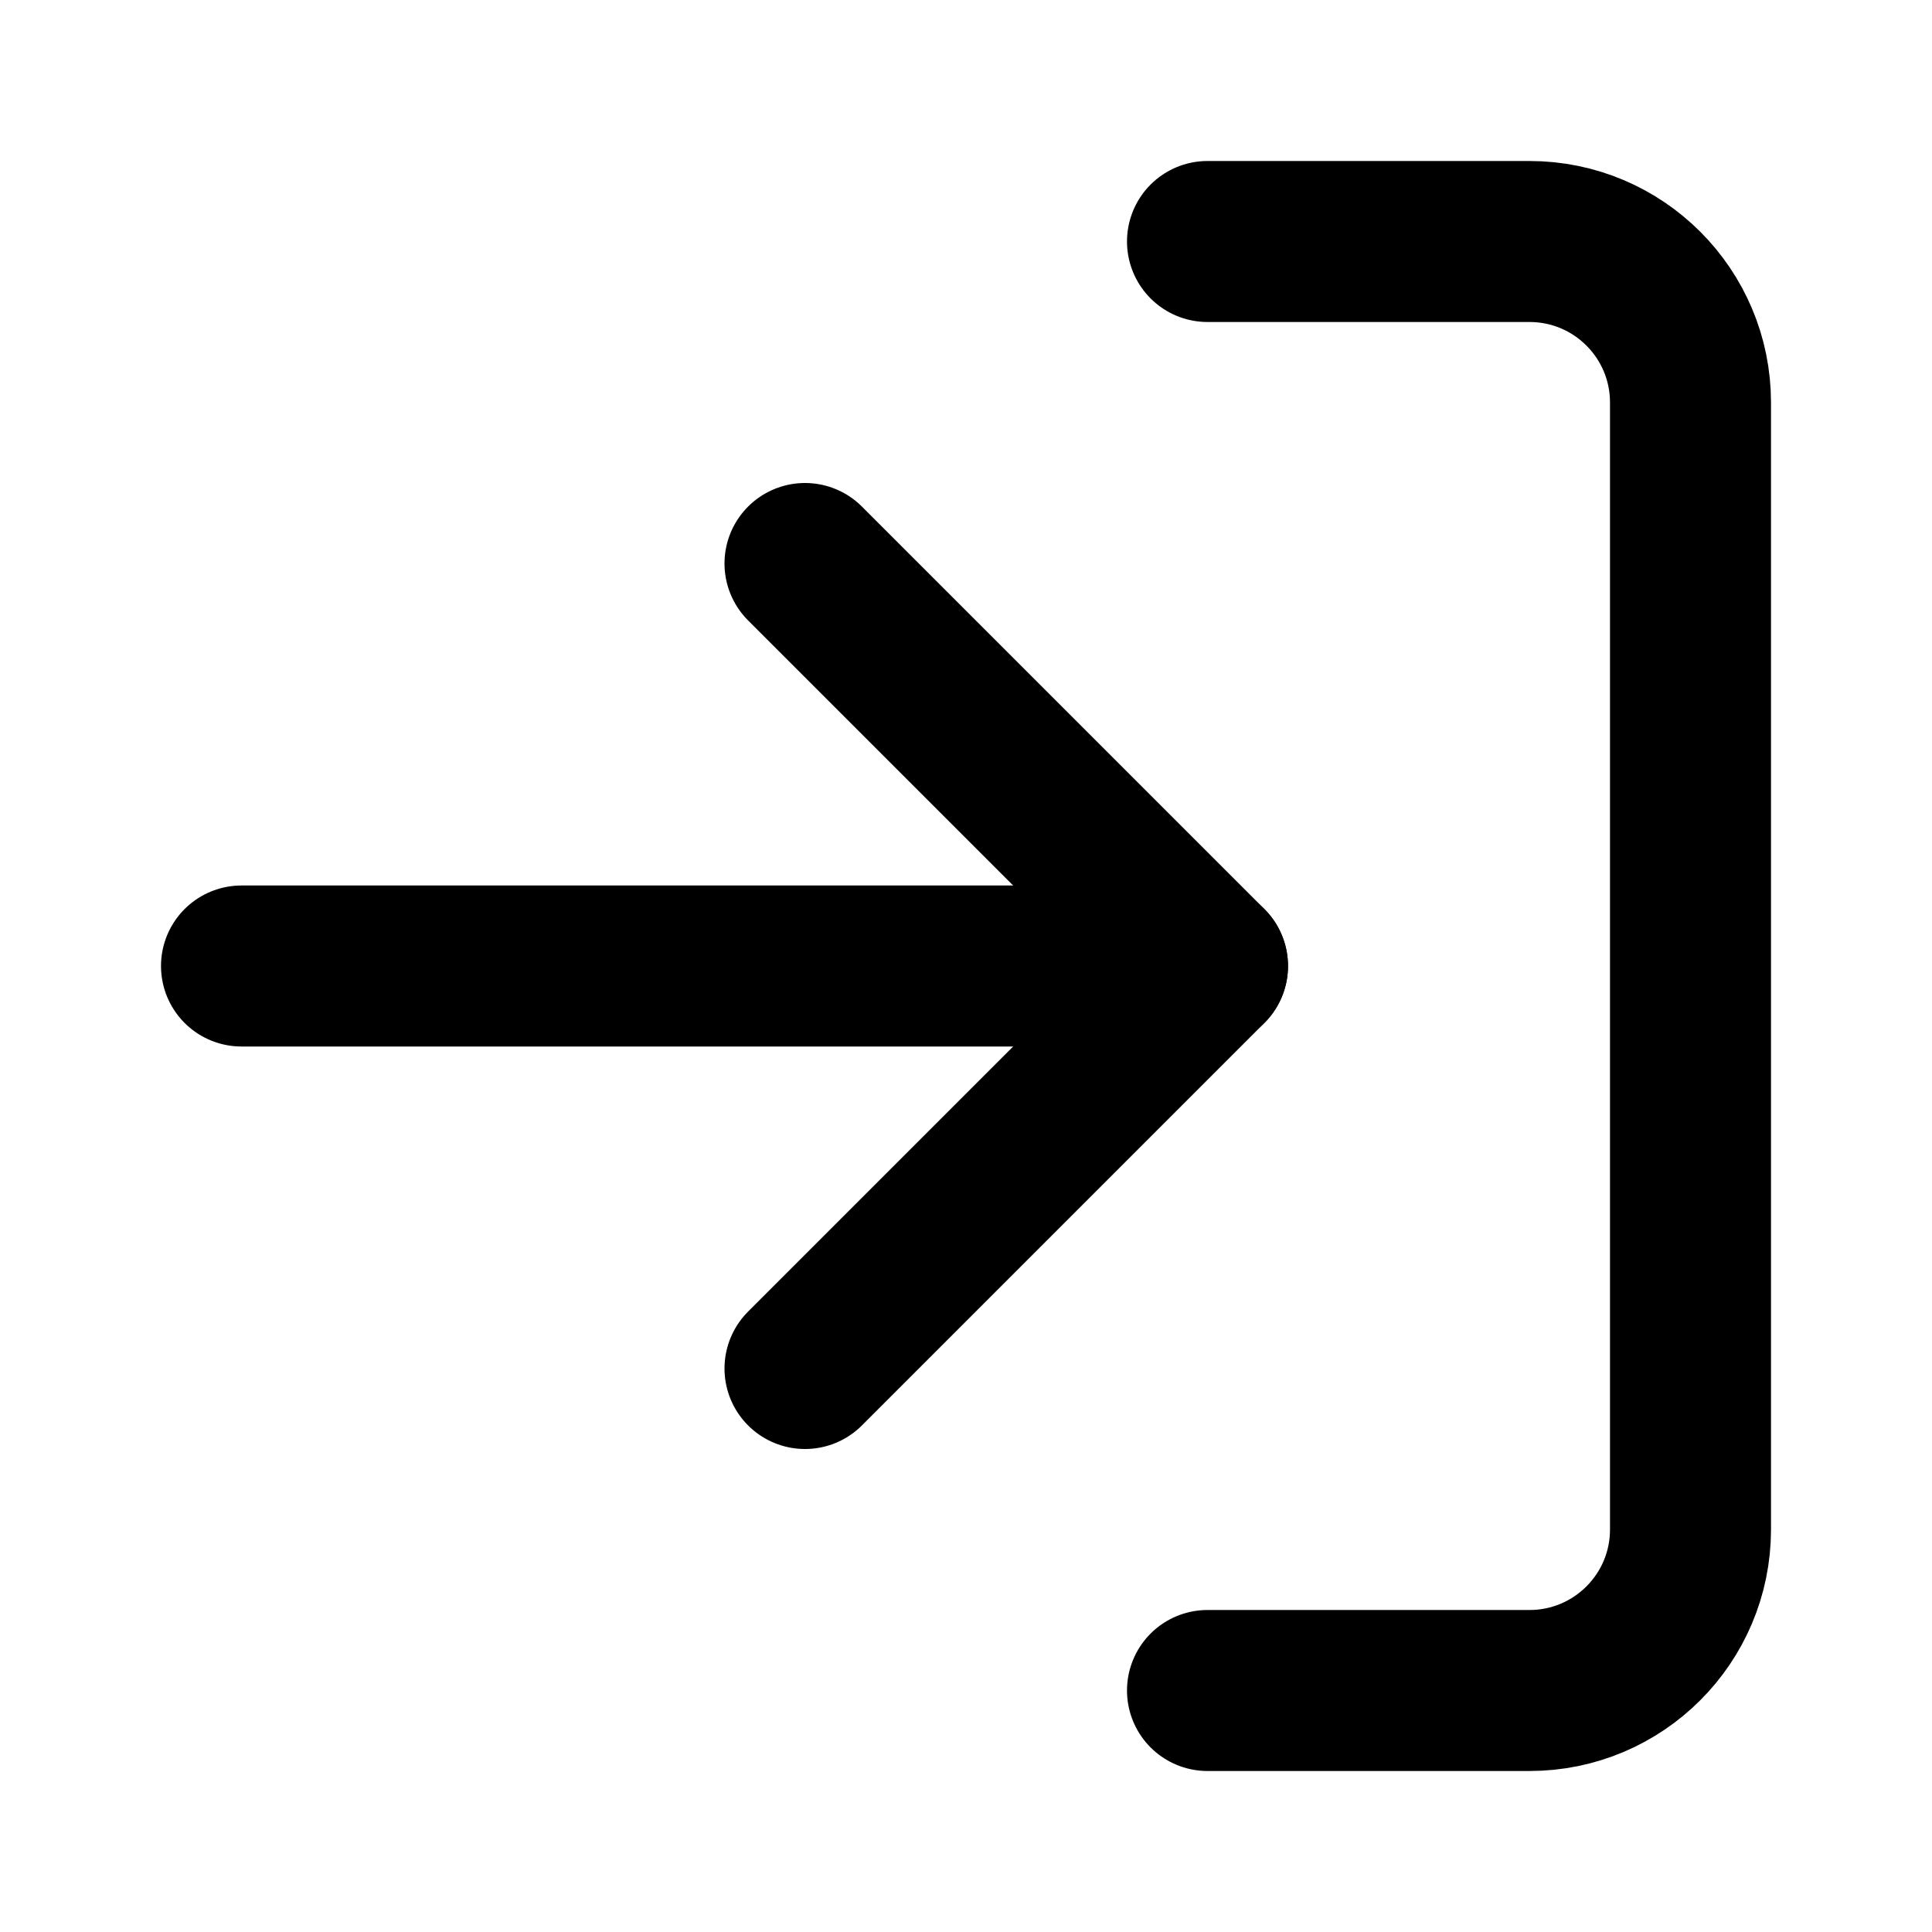
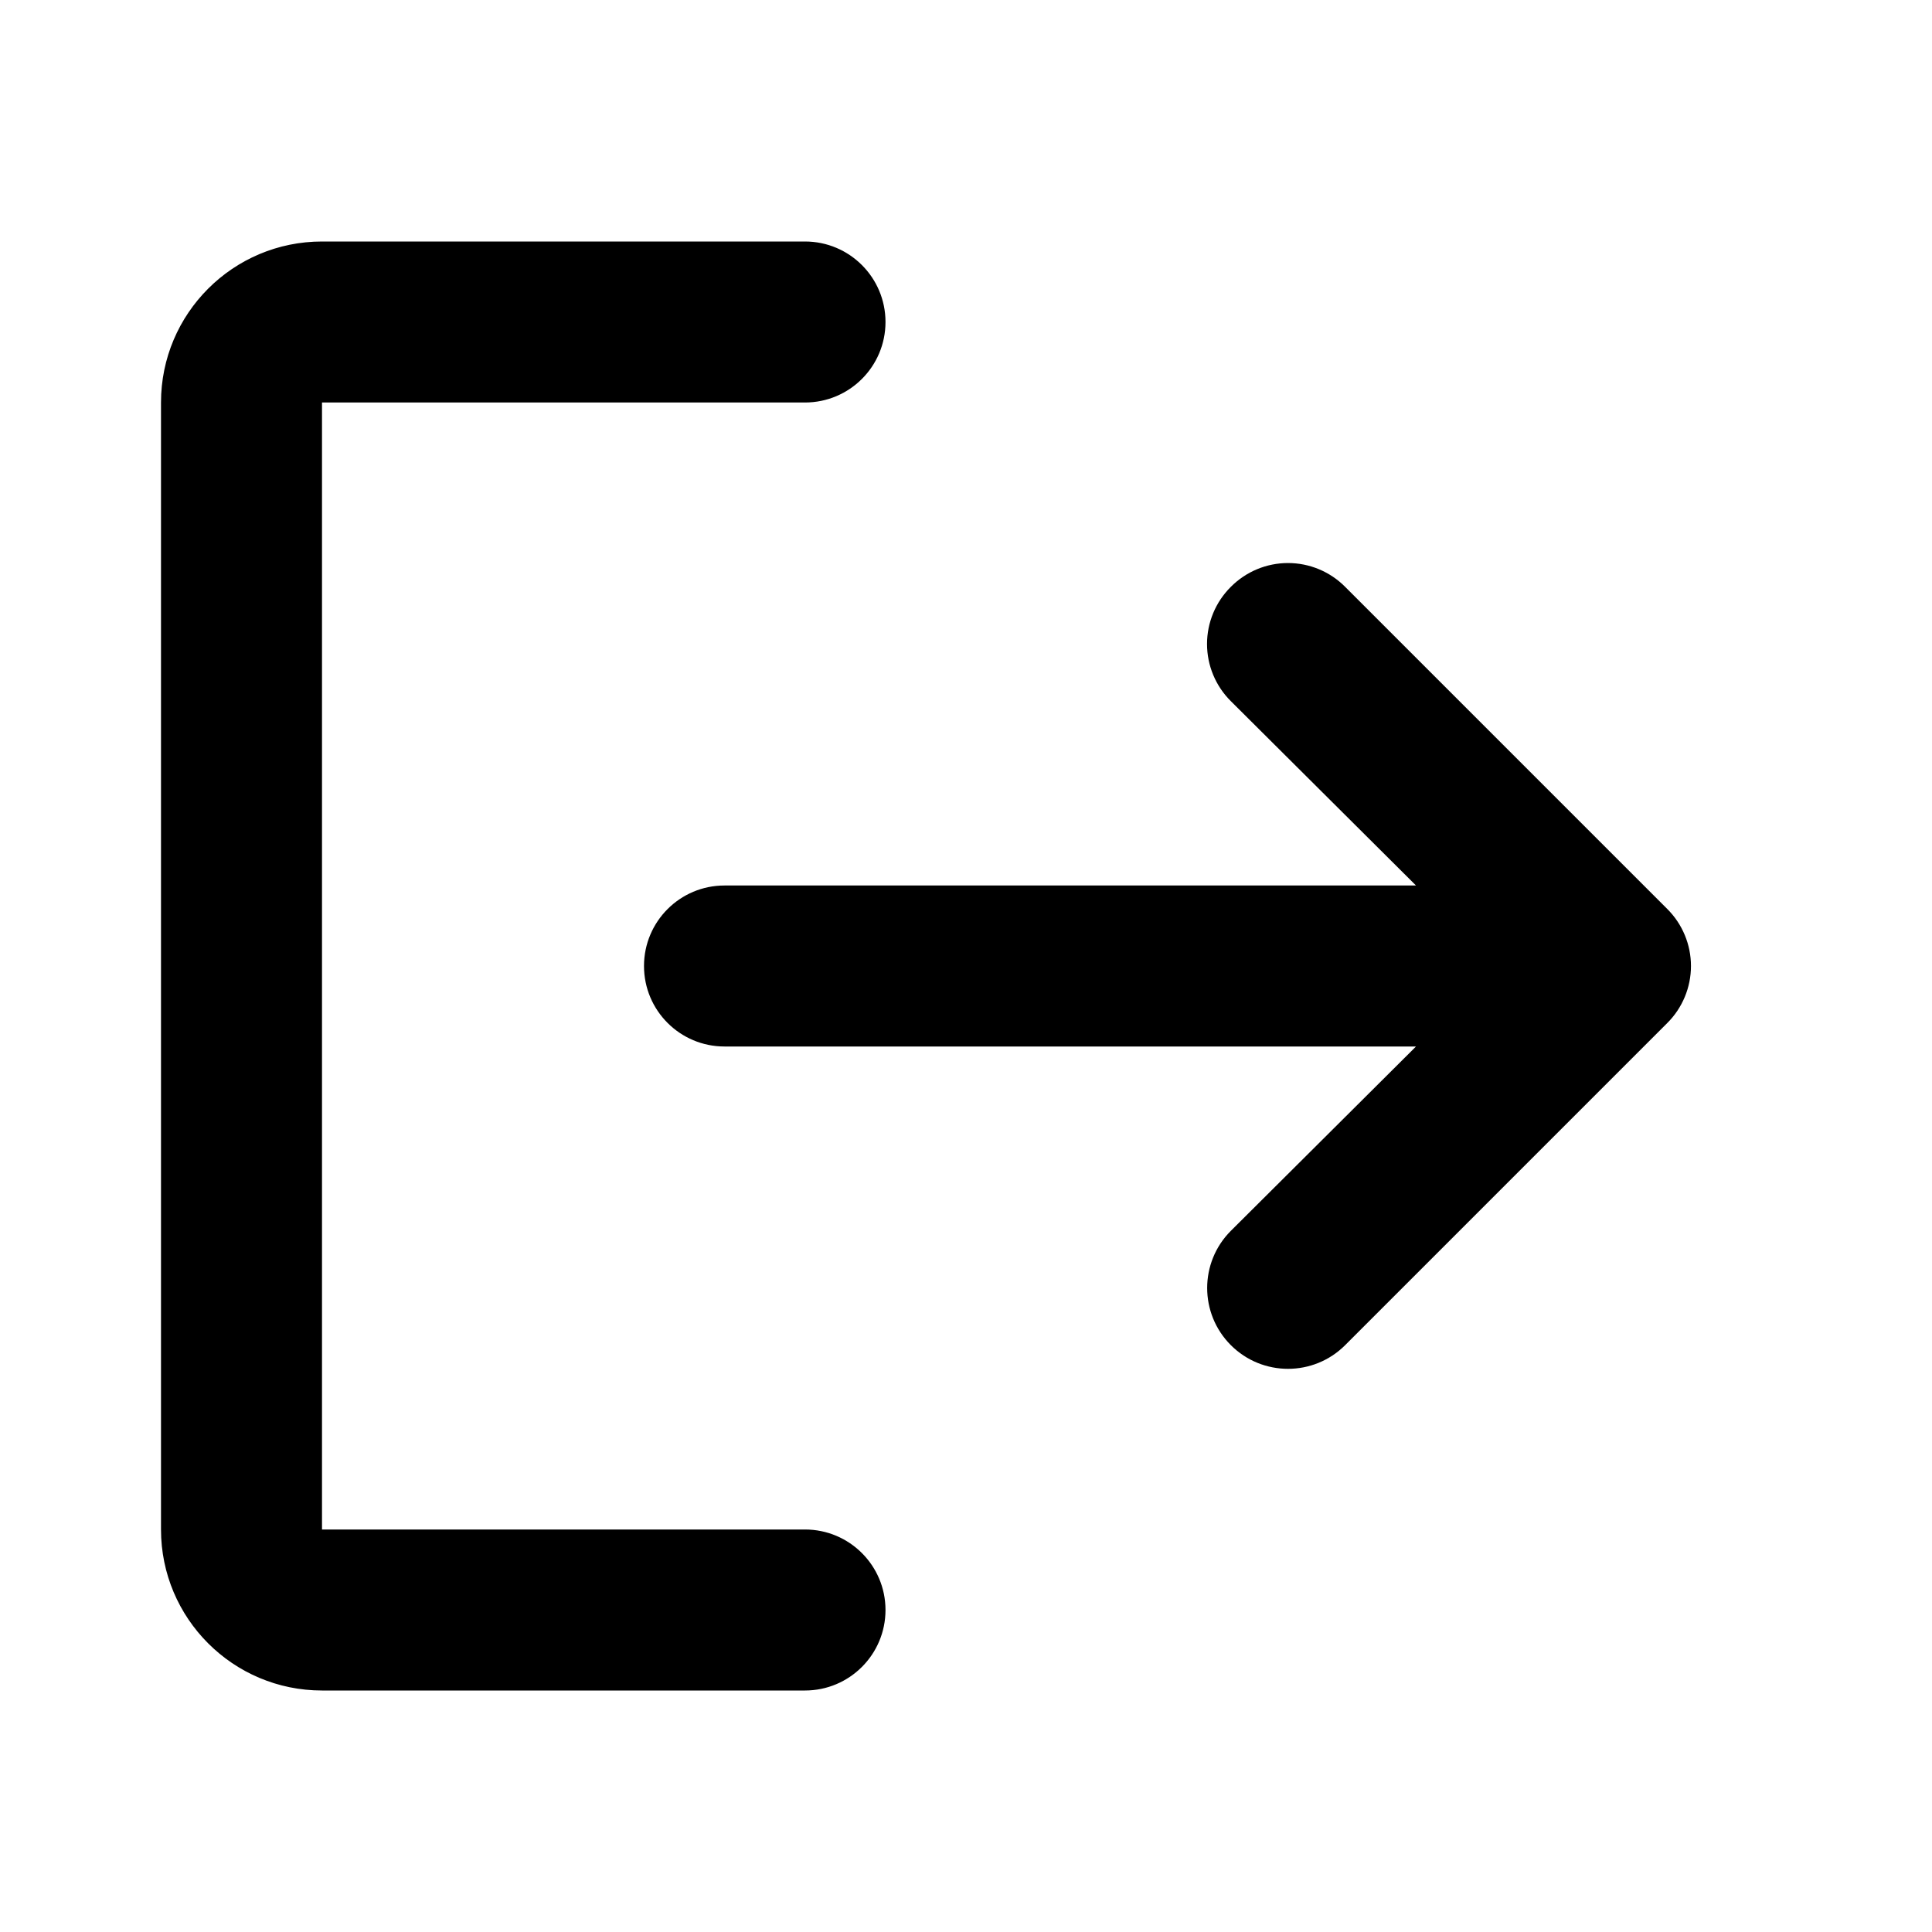
- <svg xmlns="http://www.w3.org/2000/svg" class="lucide lucide-log-in" width="24" height="24" viewBox="0 0 24 24" fill="none" stroke="currentColor" stroke-width="2" stroke-linecap="round" stroke-linejoin="round">
-   <path d="m10 17 5-5-5-5" />
-   <path d="M15 12H3" />
-   <path d="M15 3h4a2 2 0 0 1 2 2v14a2 2 0 0 1-2 2h-4" />
+ <svg xmlns="http://www.w3.org/2000/svg" width="24" height="24" viewBox="0 0 24 24" fill="currentColor">
+   <path d="M4 3a2 2 0 0 0-2 2v14a2 2 0 0 0 2 2h6a1 1 0 1 0 0-2H4V5h6a1 1 0 1 0 0-2H4Zm11.29 4.29a1 1 0 0 0 0 1.42L17.59 11H9a1 1 0 1 0 0 2h8.59l-2.3 2.29a1 1 0 0 0 1.42 1.42l4-4a1 1 0 0 0 0-1.42l-4-4a1 1 0 0 0-1.42 0Z" />
</svg>
